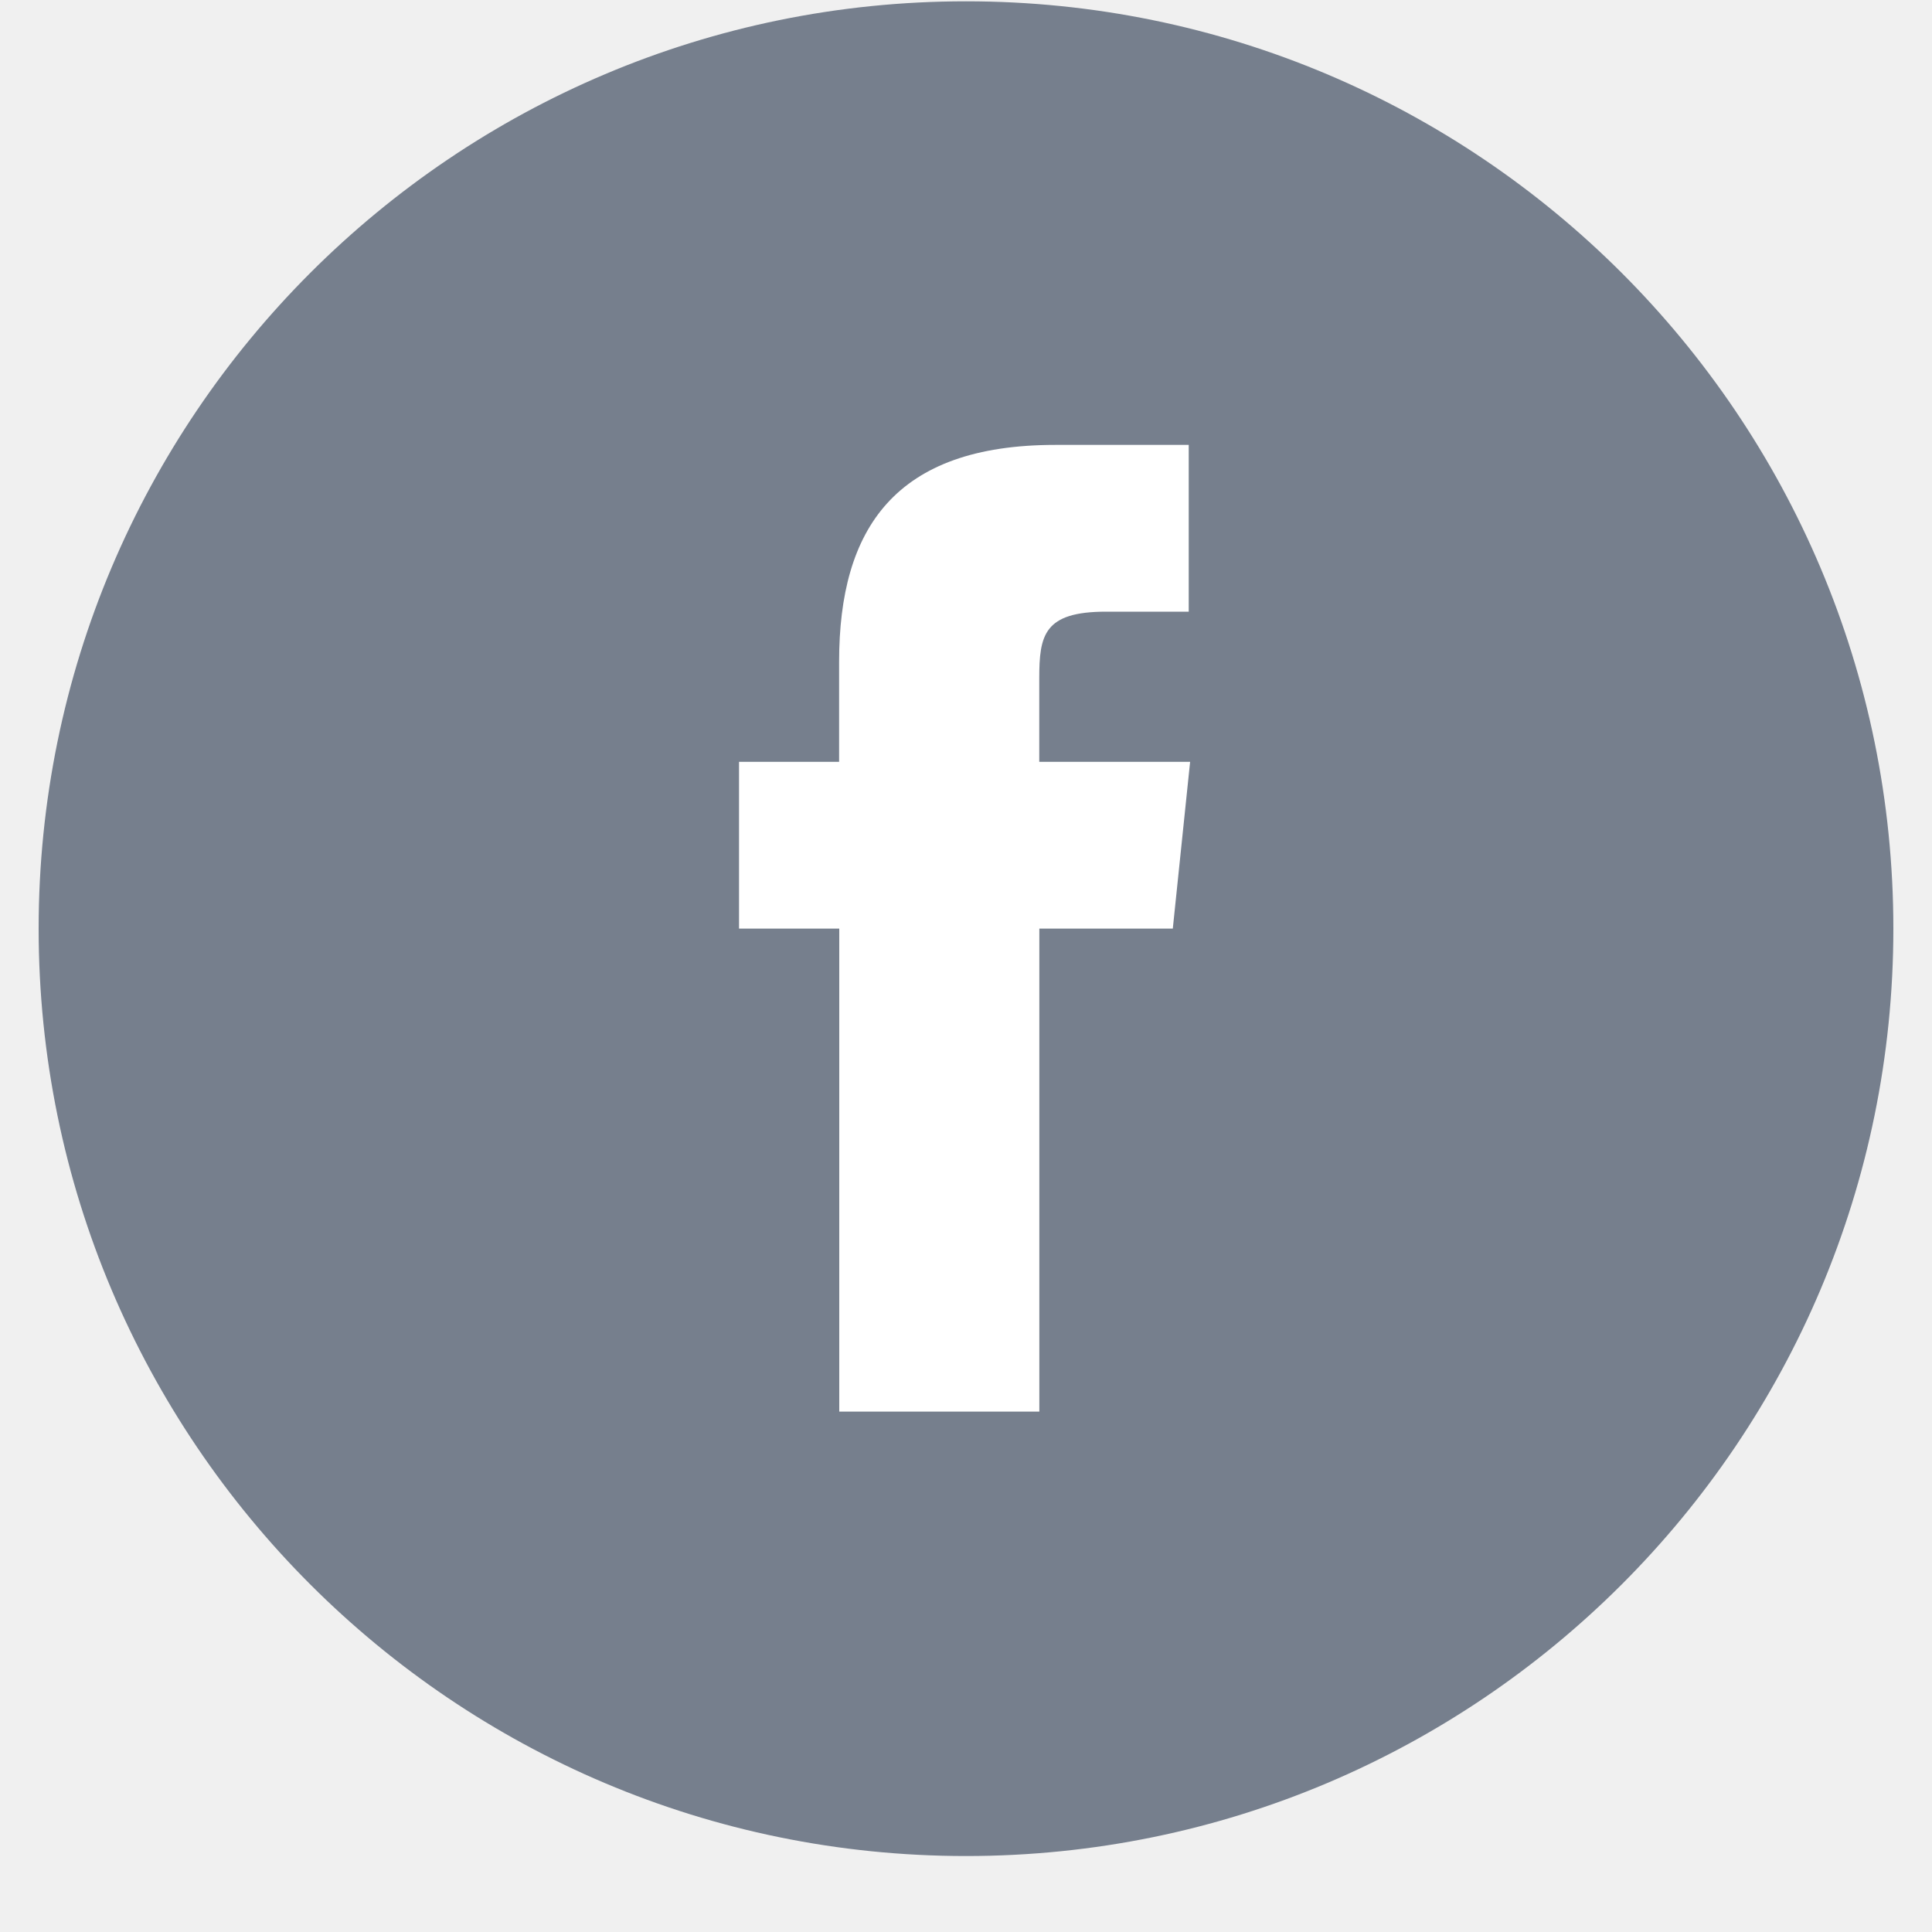
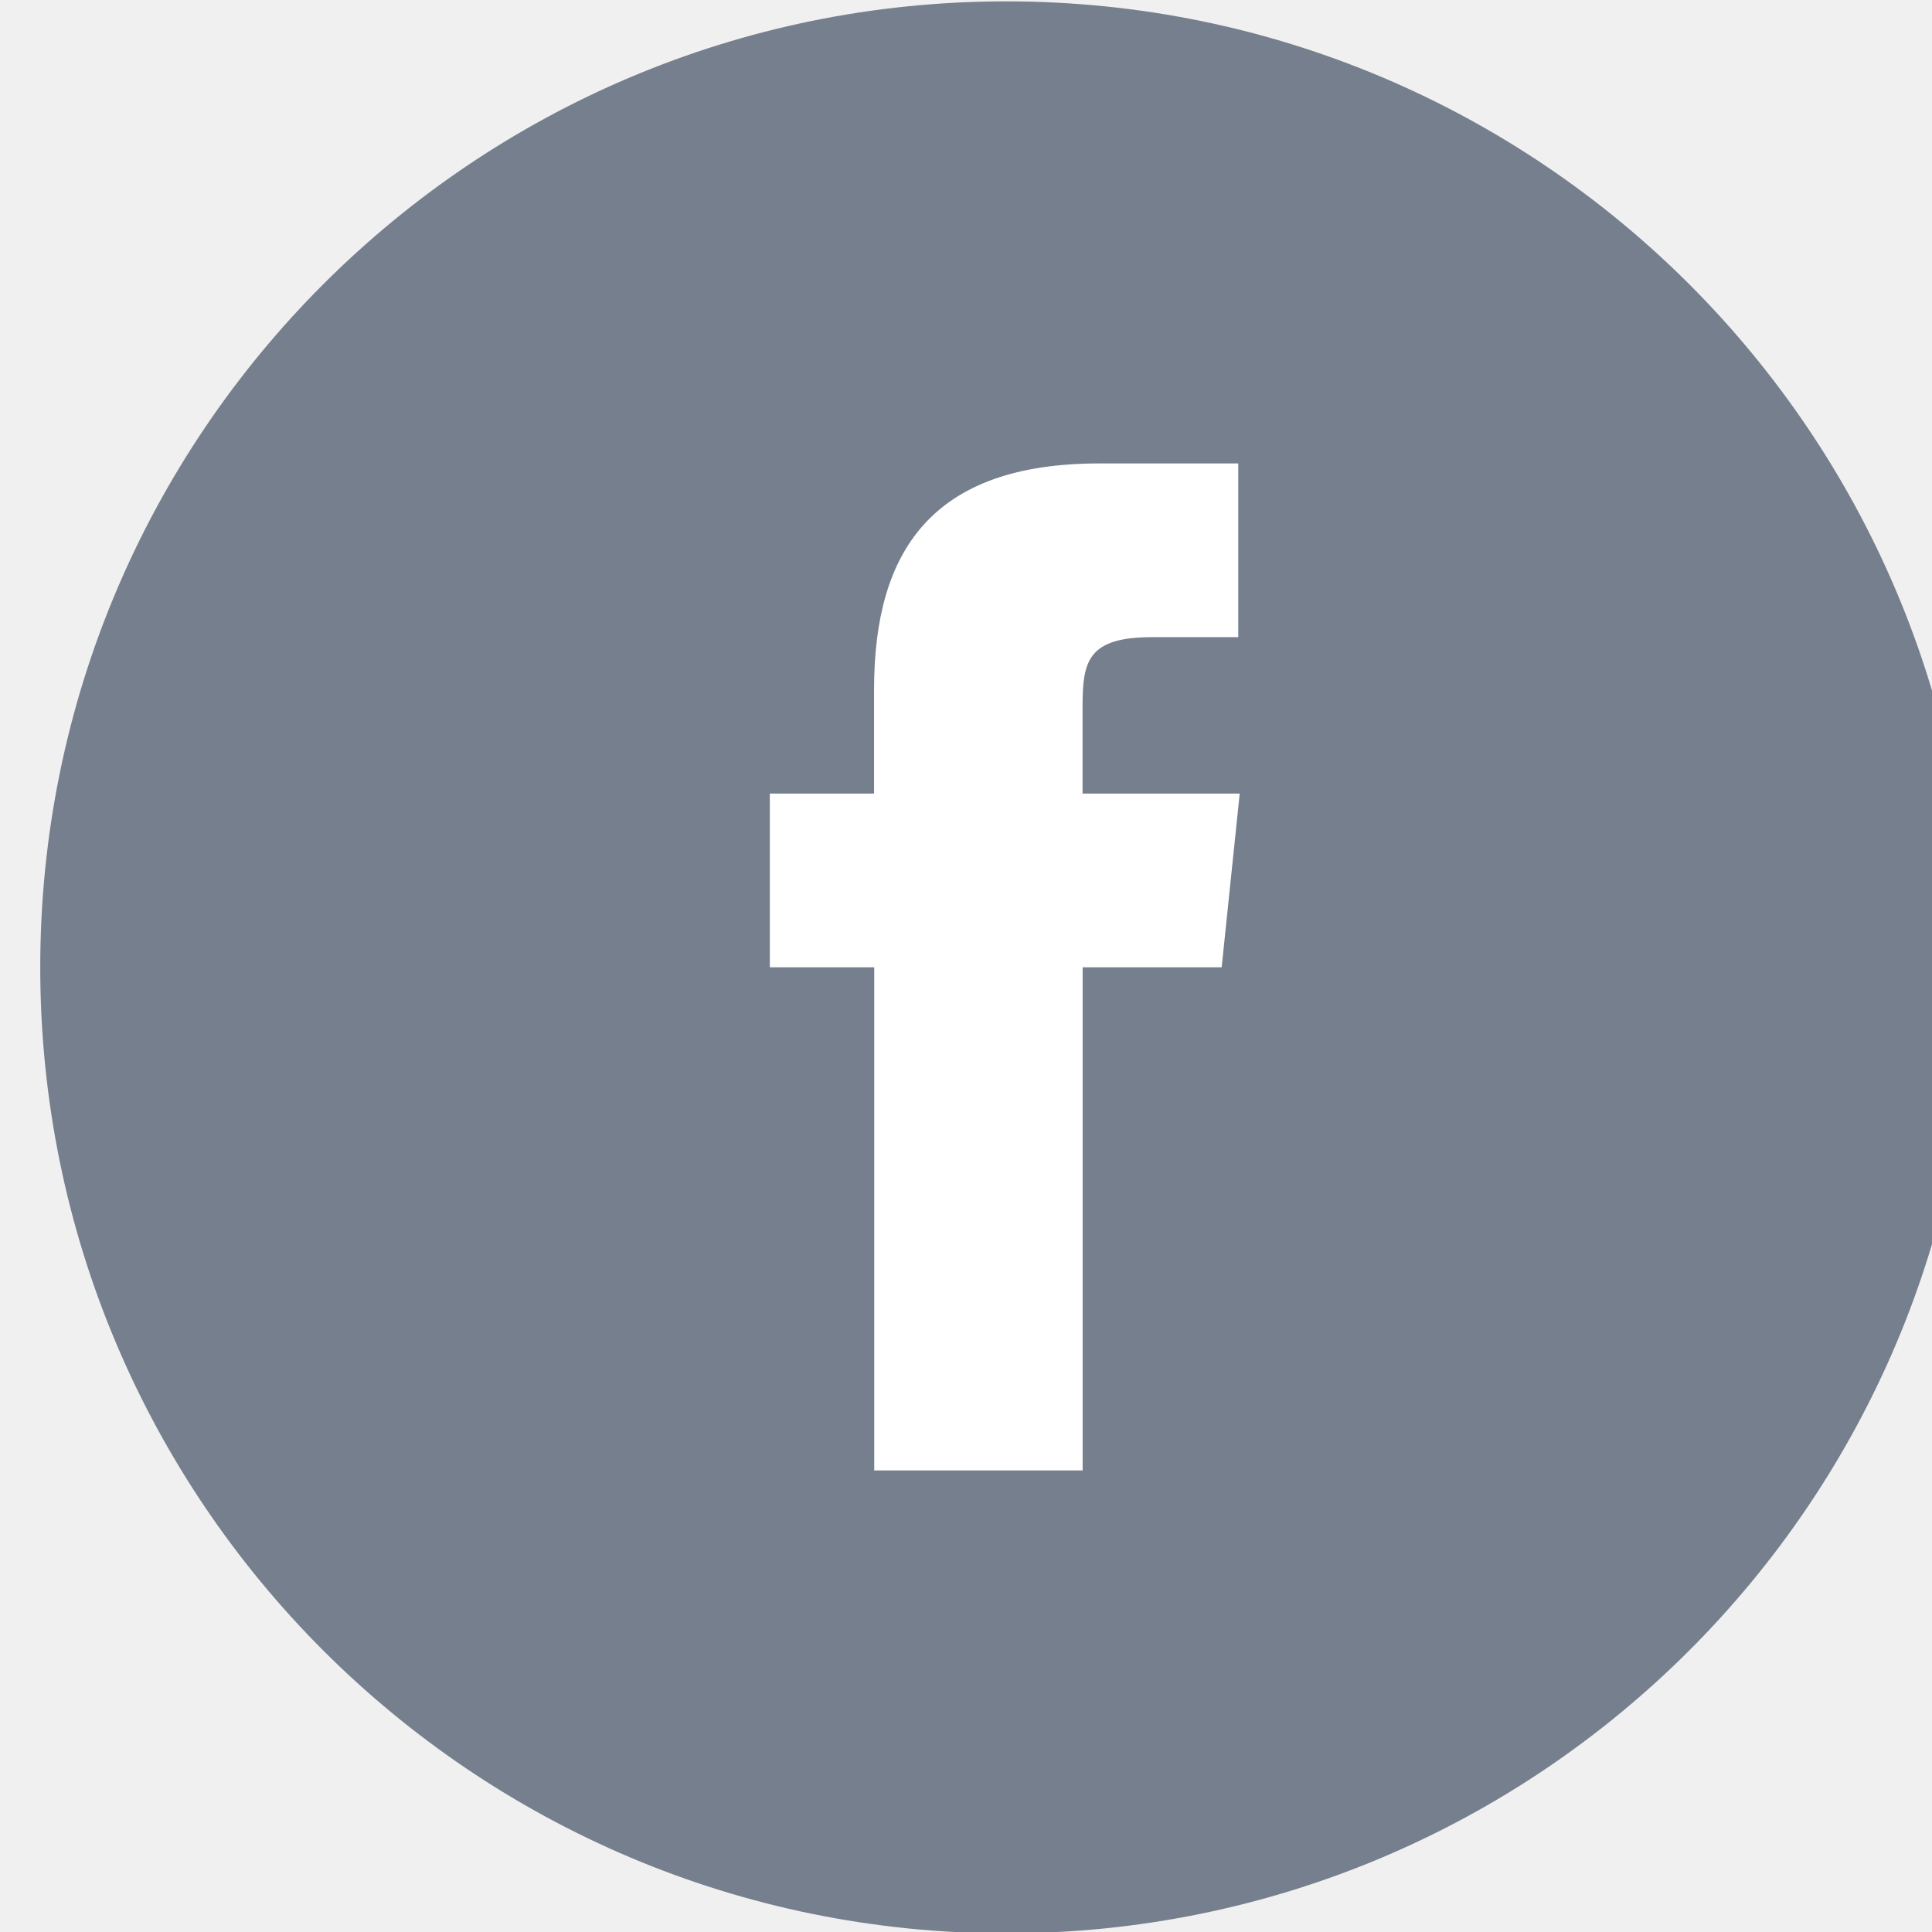
- <svg xmlns="http://www.w3.org/2000/svg" fill="none" viewBox="0 0 25 25">
+ <svg xmlns="http://www.w3.org/2000/svg" fill="none" viewBox="0 0 24 24">
  <rect width="24" height="24" x=".5" y=".017" fill="#767F8D" rx="12" />
  <path fill="#fff" d="M13.45 18.266h-2.59v-6.25H9.563V9.858h1.295V8.563c0-1.727.726-2.806 2.797-2.806h1.727v2.158h-1.07c-.803 0-.864.302-.864.863v1.08H15.4l-.224 2.158h-1.727v6.25Z" />
</svg>
